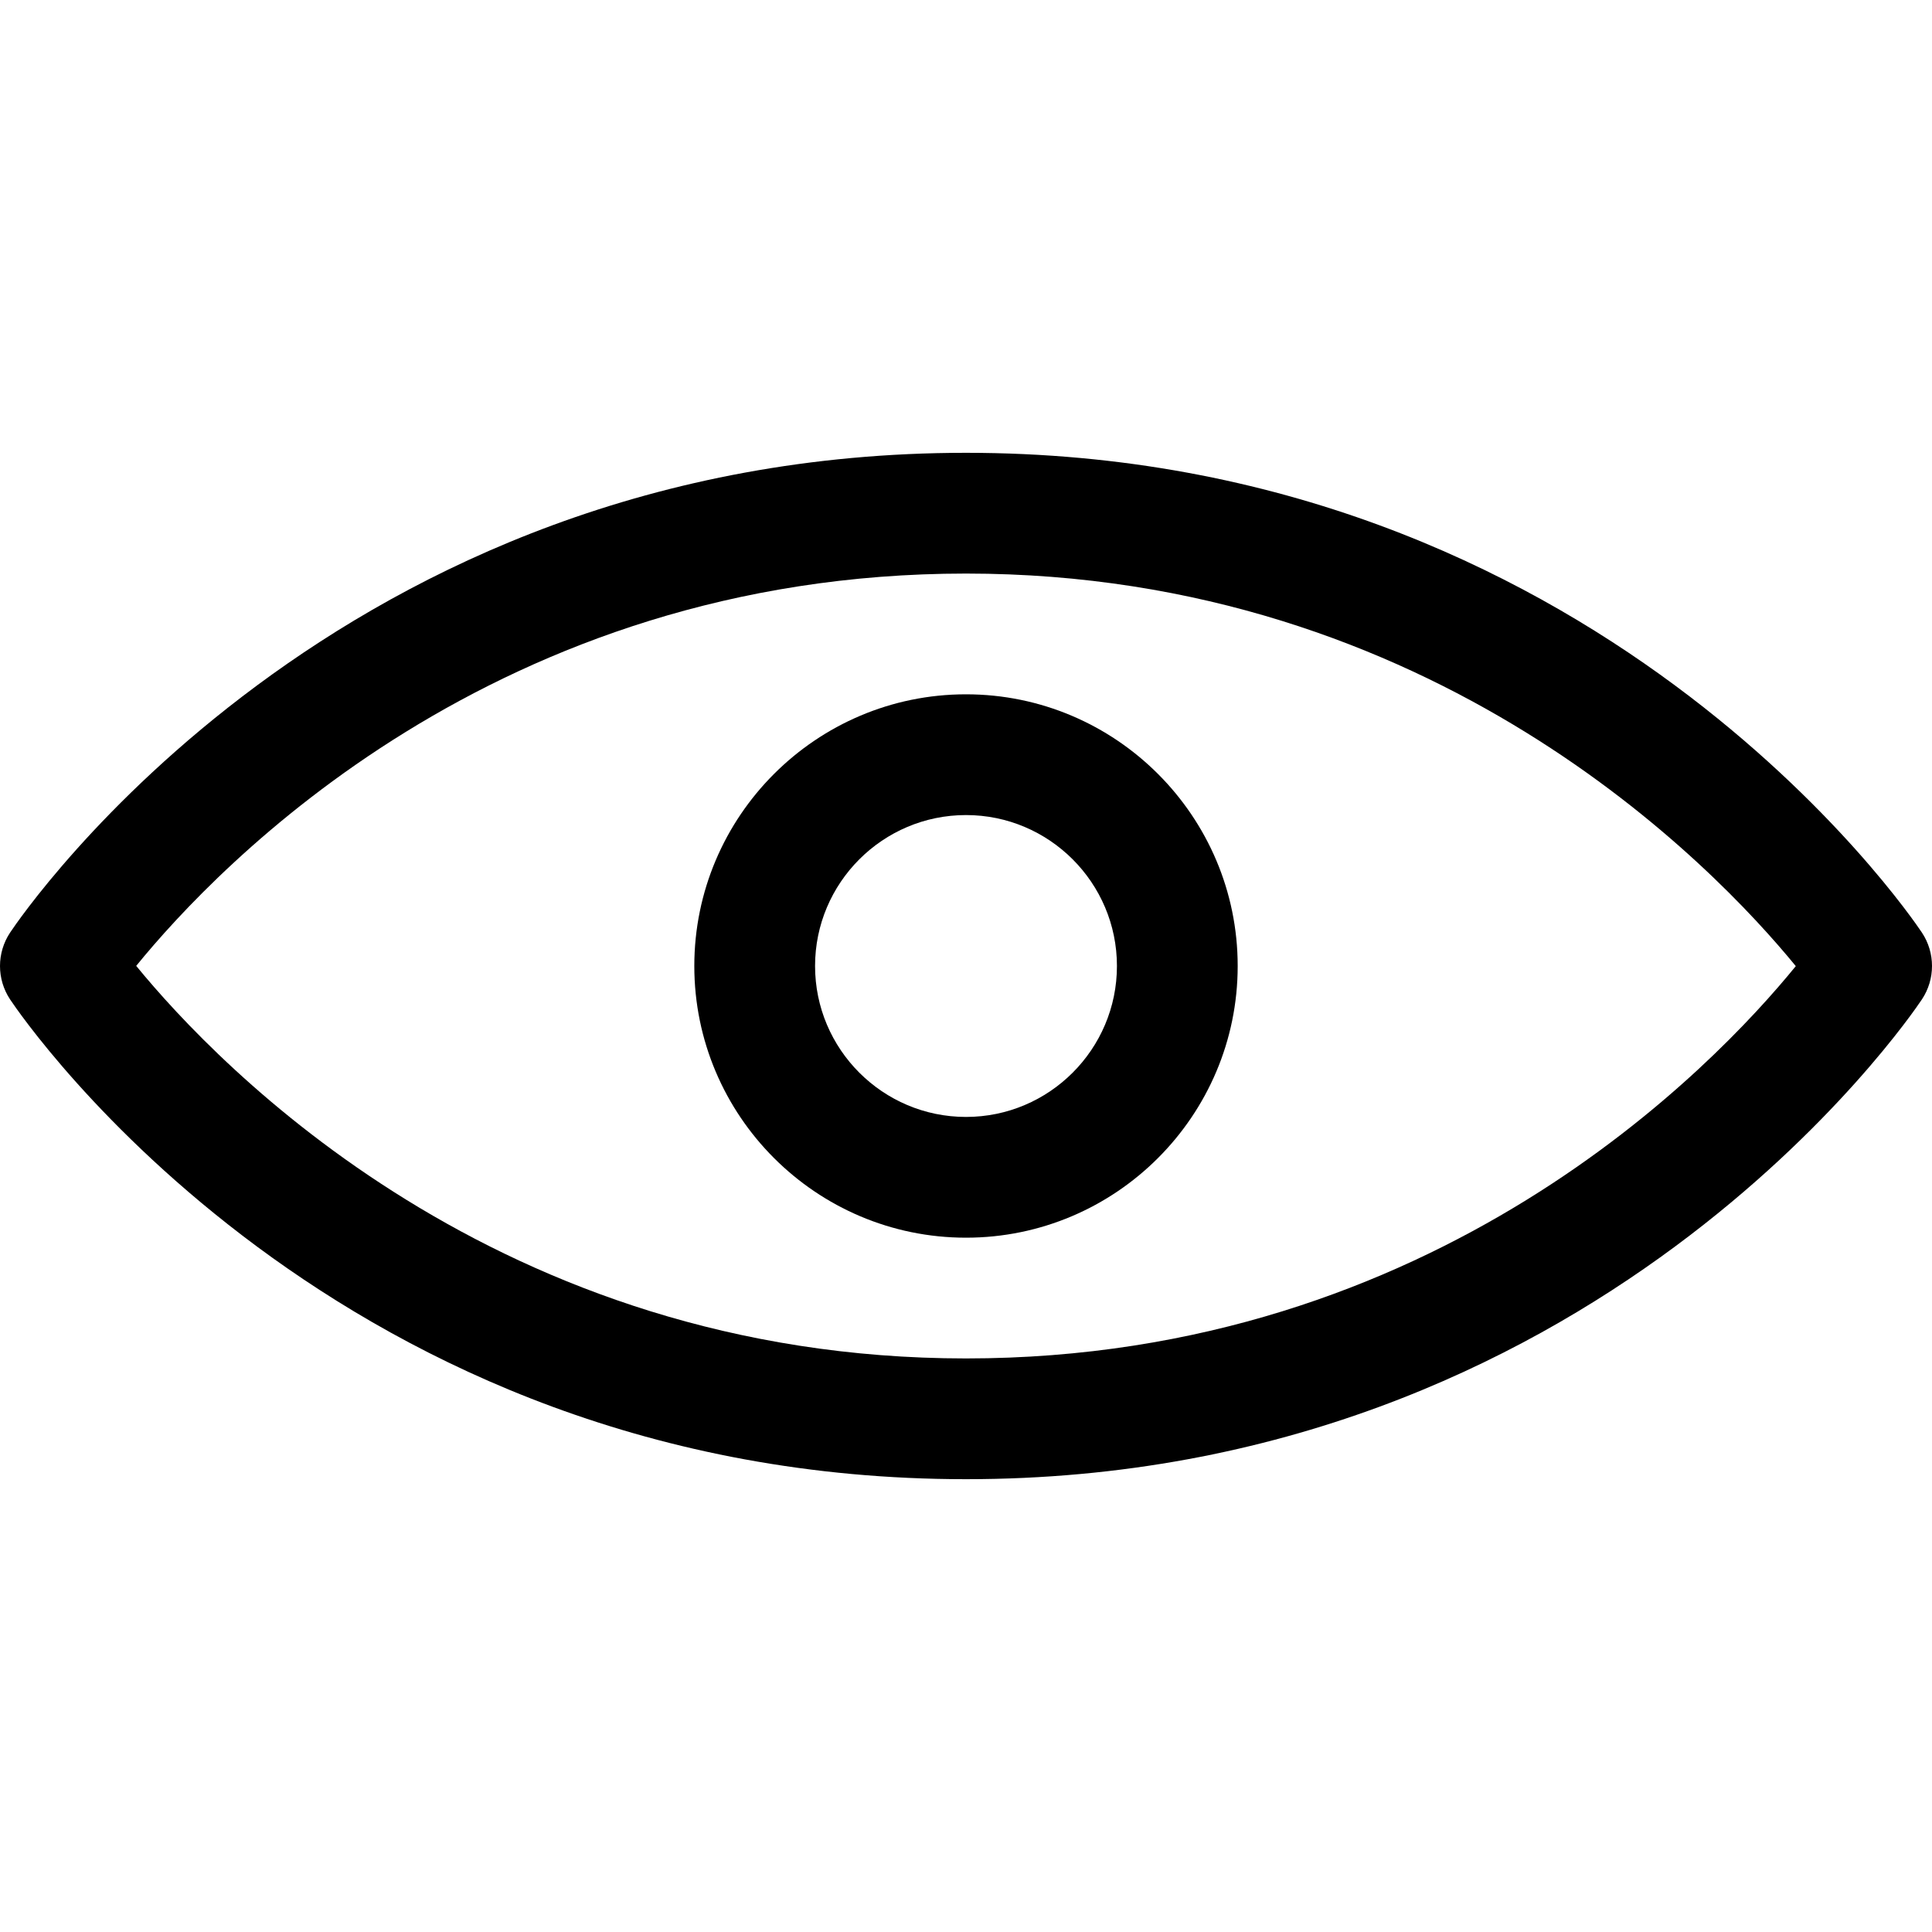
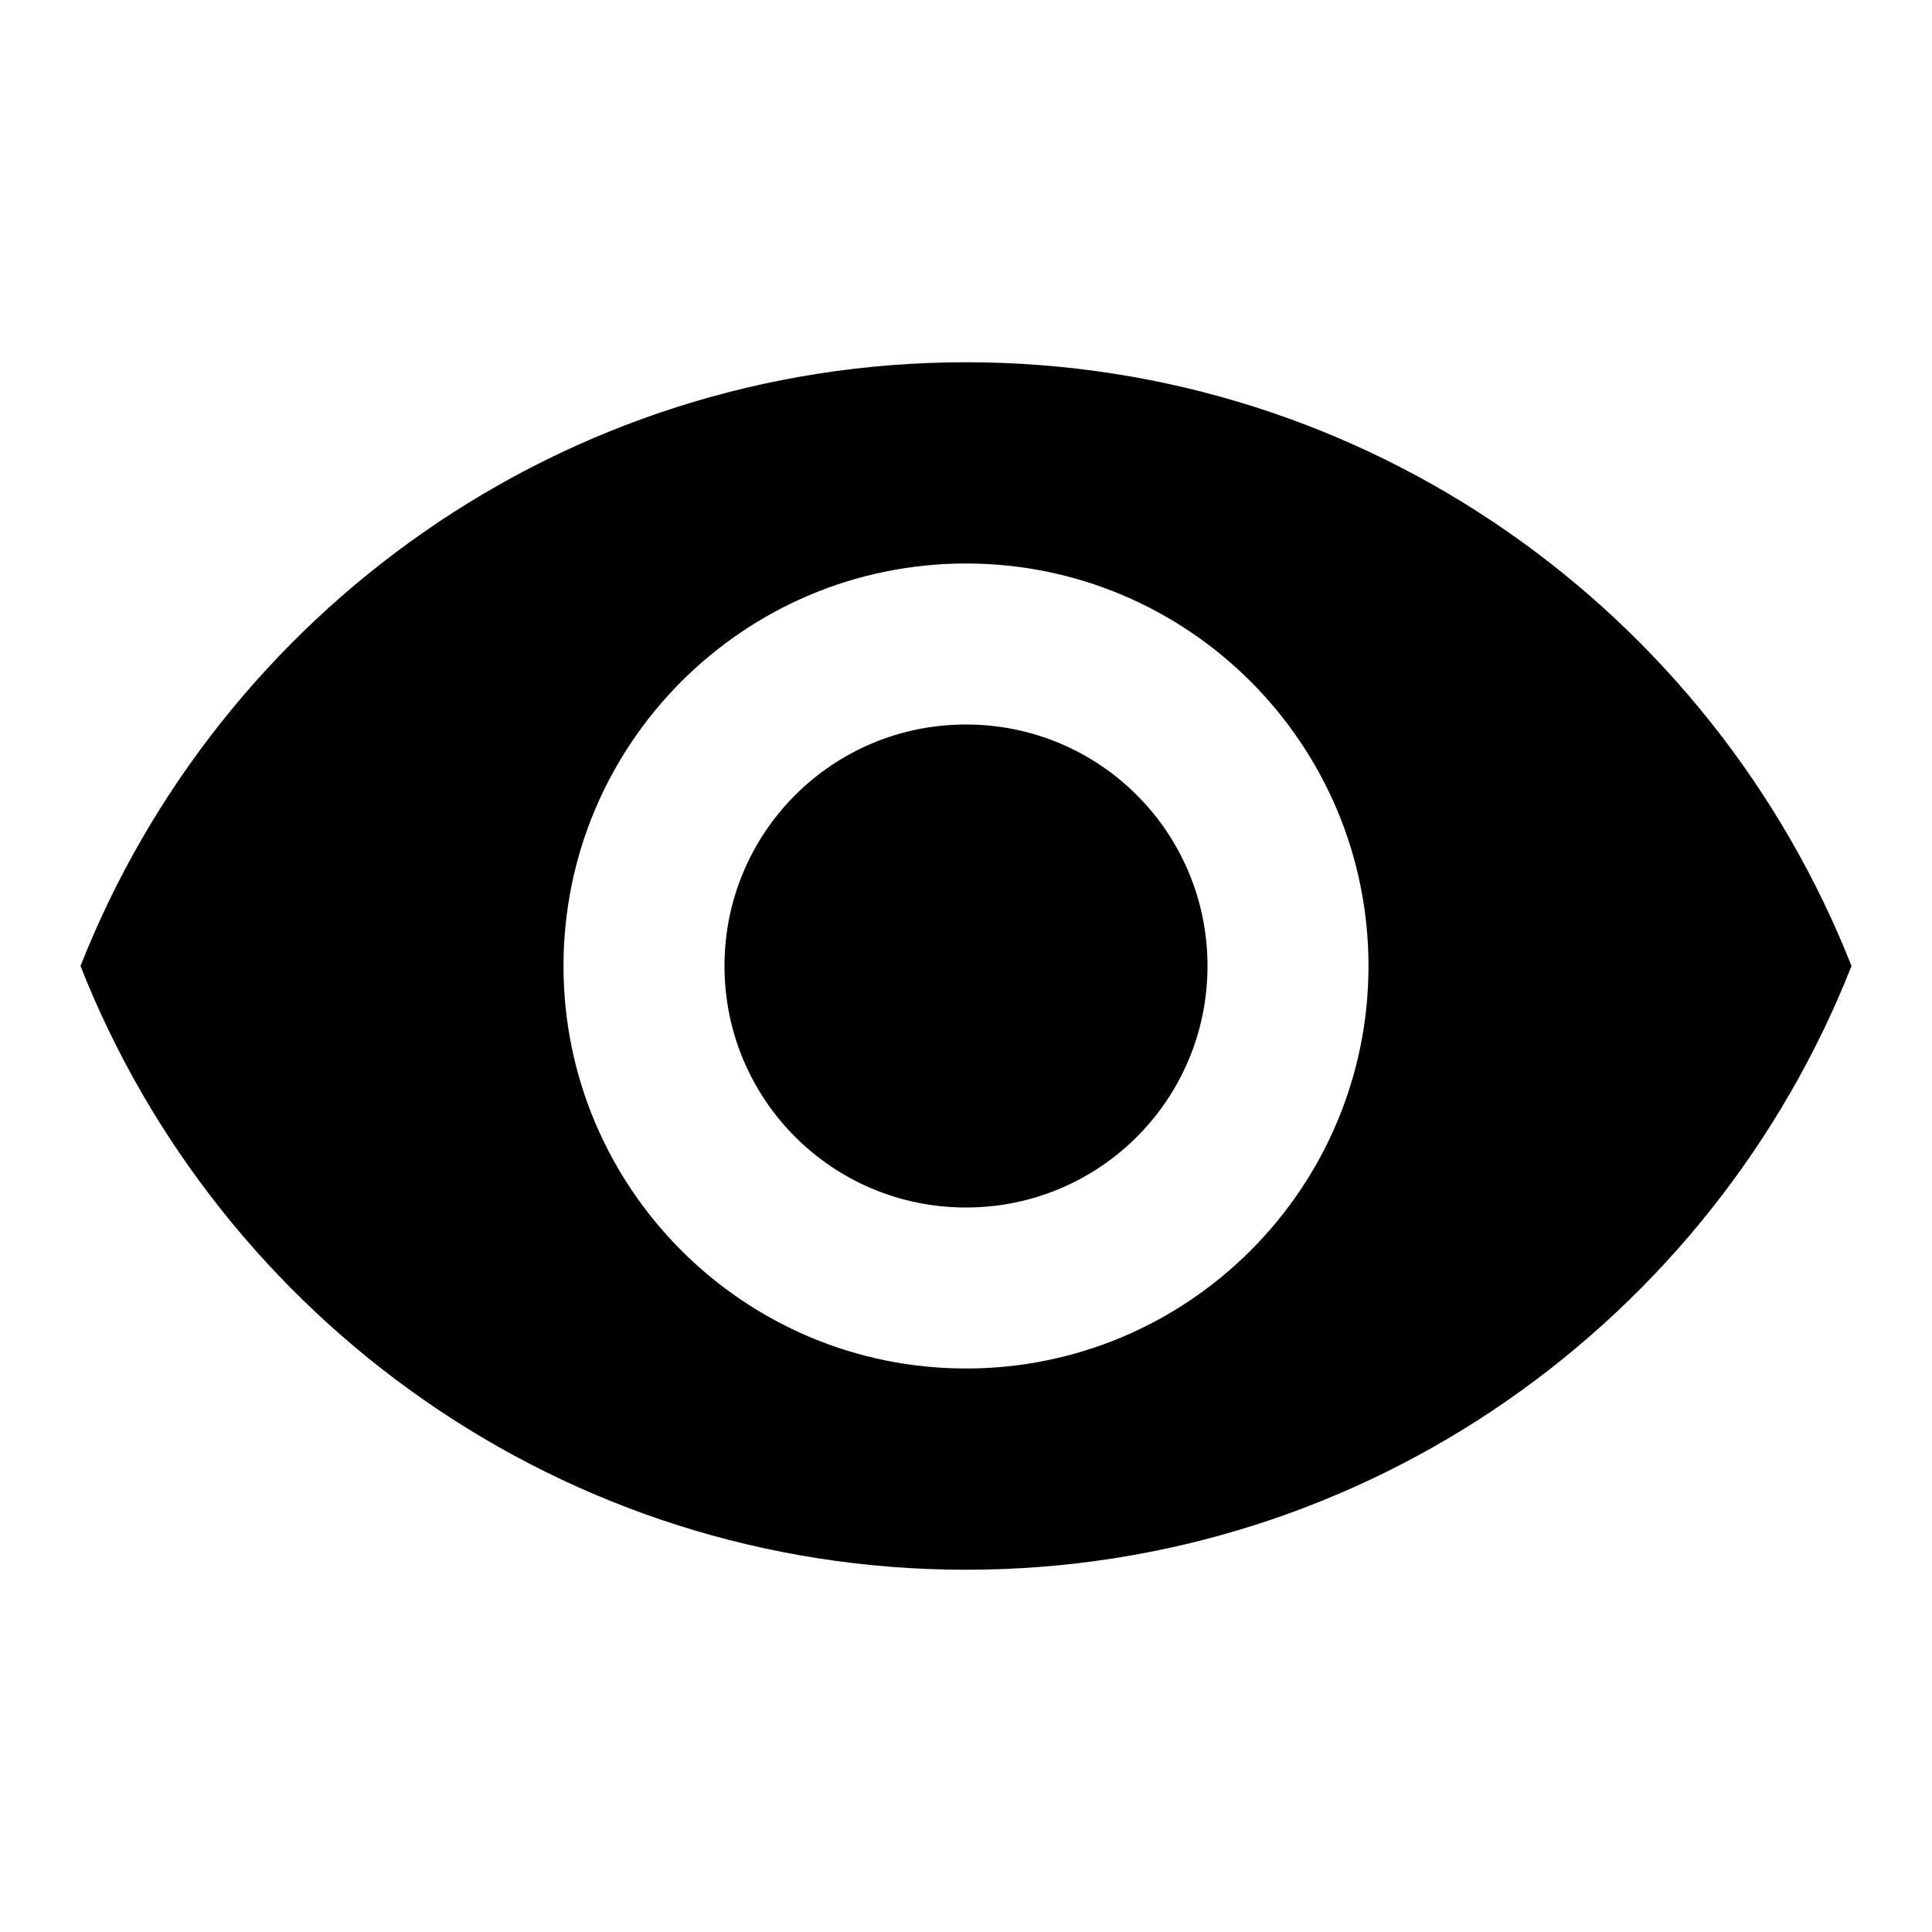
- <svg xmlns="http://www.w3.org/2000/svg" xml:space="preserve" id="Ebene_1" width="800" height="800" fill="#000" viewBox="0 0 64 64">
-   <path d="M32 15C11.169 15 .769 30.242.336 30.891a2 2 0 0 0 0 2.219C.769 33.758 11.169 49 32 49s31.231-15.242 31.664-15.891a2 2 0 0 0 0-2.219C63.231 30.242 52.831 15 32 15m0 30C16.493 45 7.234 35.322 4.512 31.996 7.225 28.663 16.436 19 32 19c15.507 0 24.766 9.678 27.488 13.004C56.775 35.337 47.564 45 32 45" />
-   <path d="M32 23c-4.963 0-9 4.038-9 9s4.037 9 9 9 9-4.038 9-9-4.037-9-9-9m0 14c-2.757 0-5-2.243-5-5s2.243-5 5-5 5 2.243 5 5-2.243 5-5 5" />
+ <svg xmlns="http://www.w3.org/2000/svg" fill="#000000" width="64px" height="64px" viewBox="0 0 24 24">
+   <g id="SVGRepo_bgCarrier" stroke-width="0" />
+   <g id="SVGRepo_tracerCarrier" stroke-linecap="round" stroke-linejoin="round" />
+   <g id="SVGRepo_iconCarrier">
+     <path d="M12 4.5C7 4.5 2.73 7.61 1 12c1.73 4.39 6 7.5 11 7.5s9.27-3.11 11-7.5c-1.73-4.39-6-7.5-11-7.5zM12 17c-2.76 0-5-2.24-5-5s2.24-5 5-5 5 2.24 5 5-2.24 5-5 5zm0-8c-1.66 0-3 1.34-3 3s1.34 3 3 3 3-1.34 3-3-1.34-3-3-3z" />
+   </g>
</svg>
